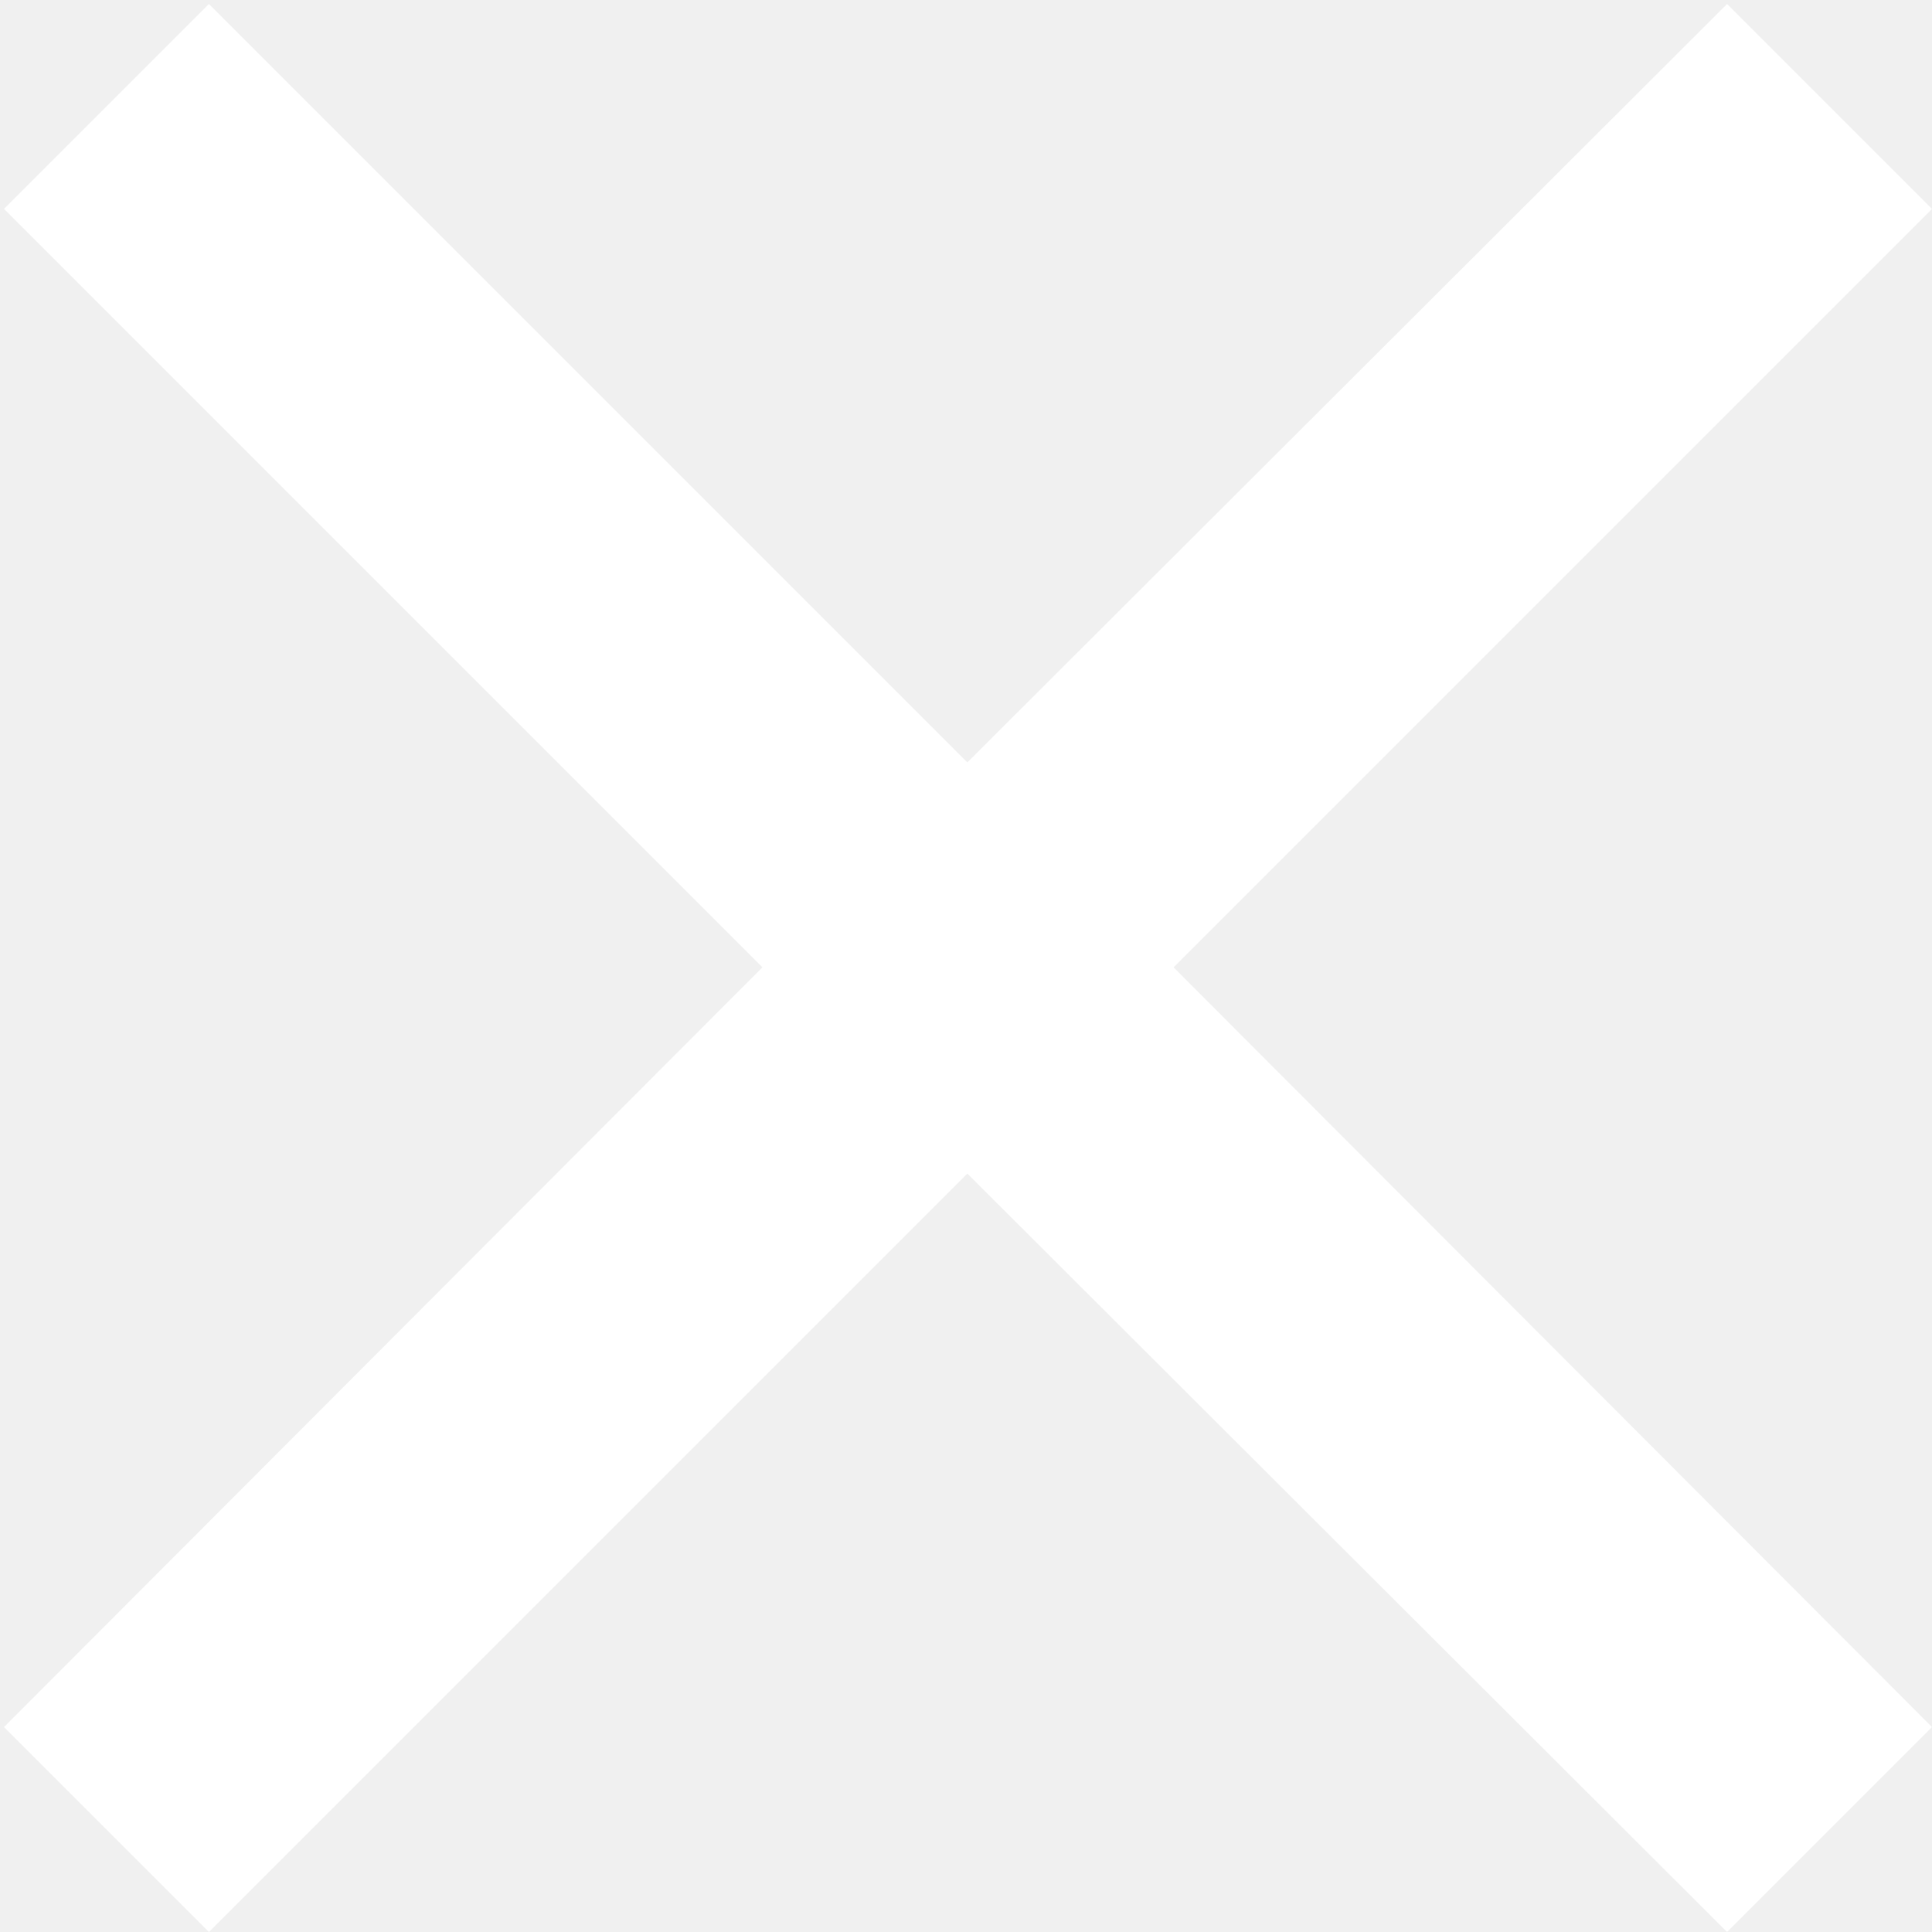
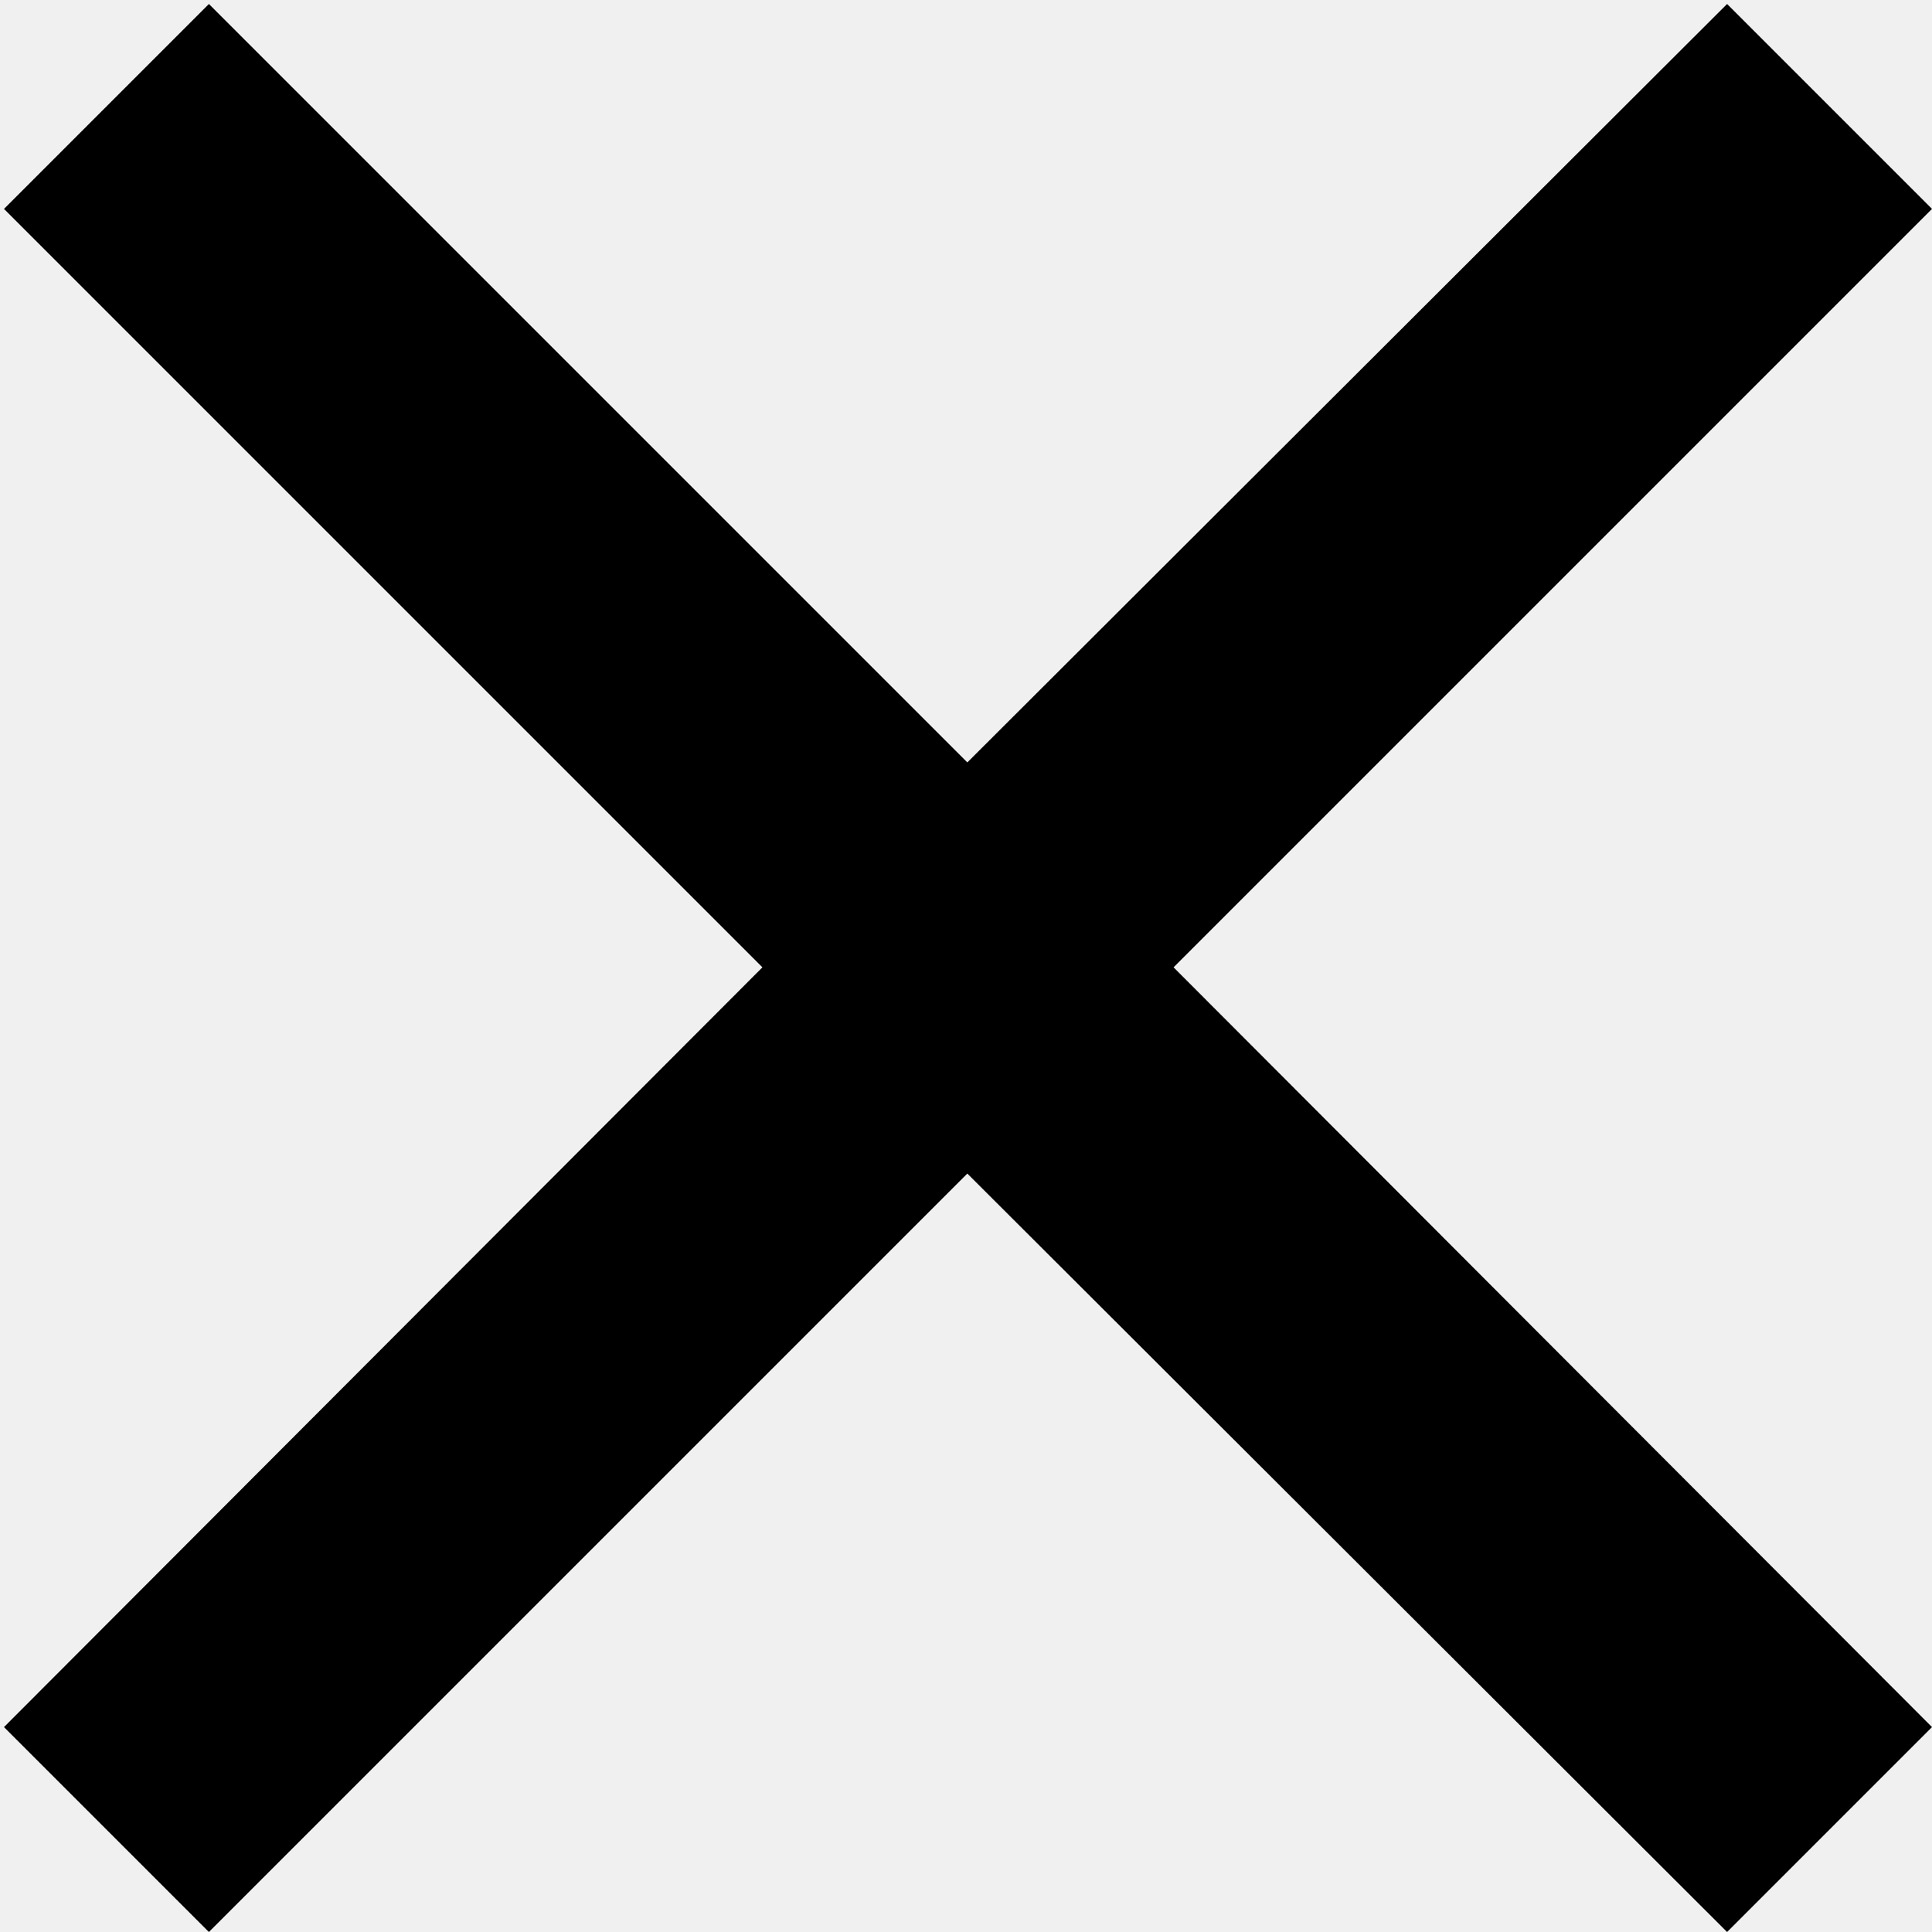
<svg xmlns="http://www.w3.org/2000/svg" viewBox="0 0 145.2 145.2">
-   <path fill="#fff" d="M145.2 15.7 129.8.3l-57.1 57-57-57L.3 15.7l57 57-57 57.1 15.4 15.4 57-57 57.1 57 15.4-15.4-57-57.1z" />
+   <path fill="current" d="M145.2 15.7 129.8.3l-57.1 57-57-57L.3 15.7l57 57-57 57.1 15.4 15.4 57-57 57.1 57 15.4-15.4-57-57.1z" />
</svg>
